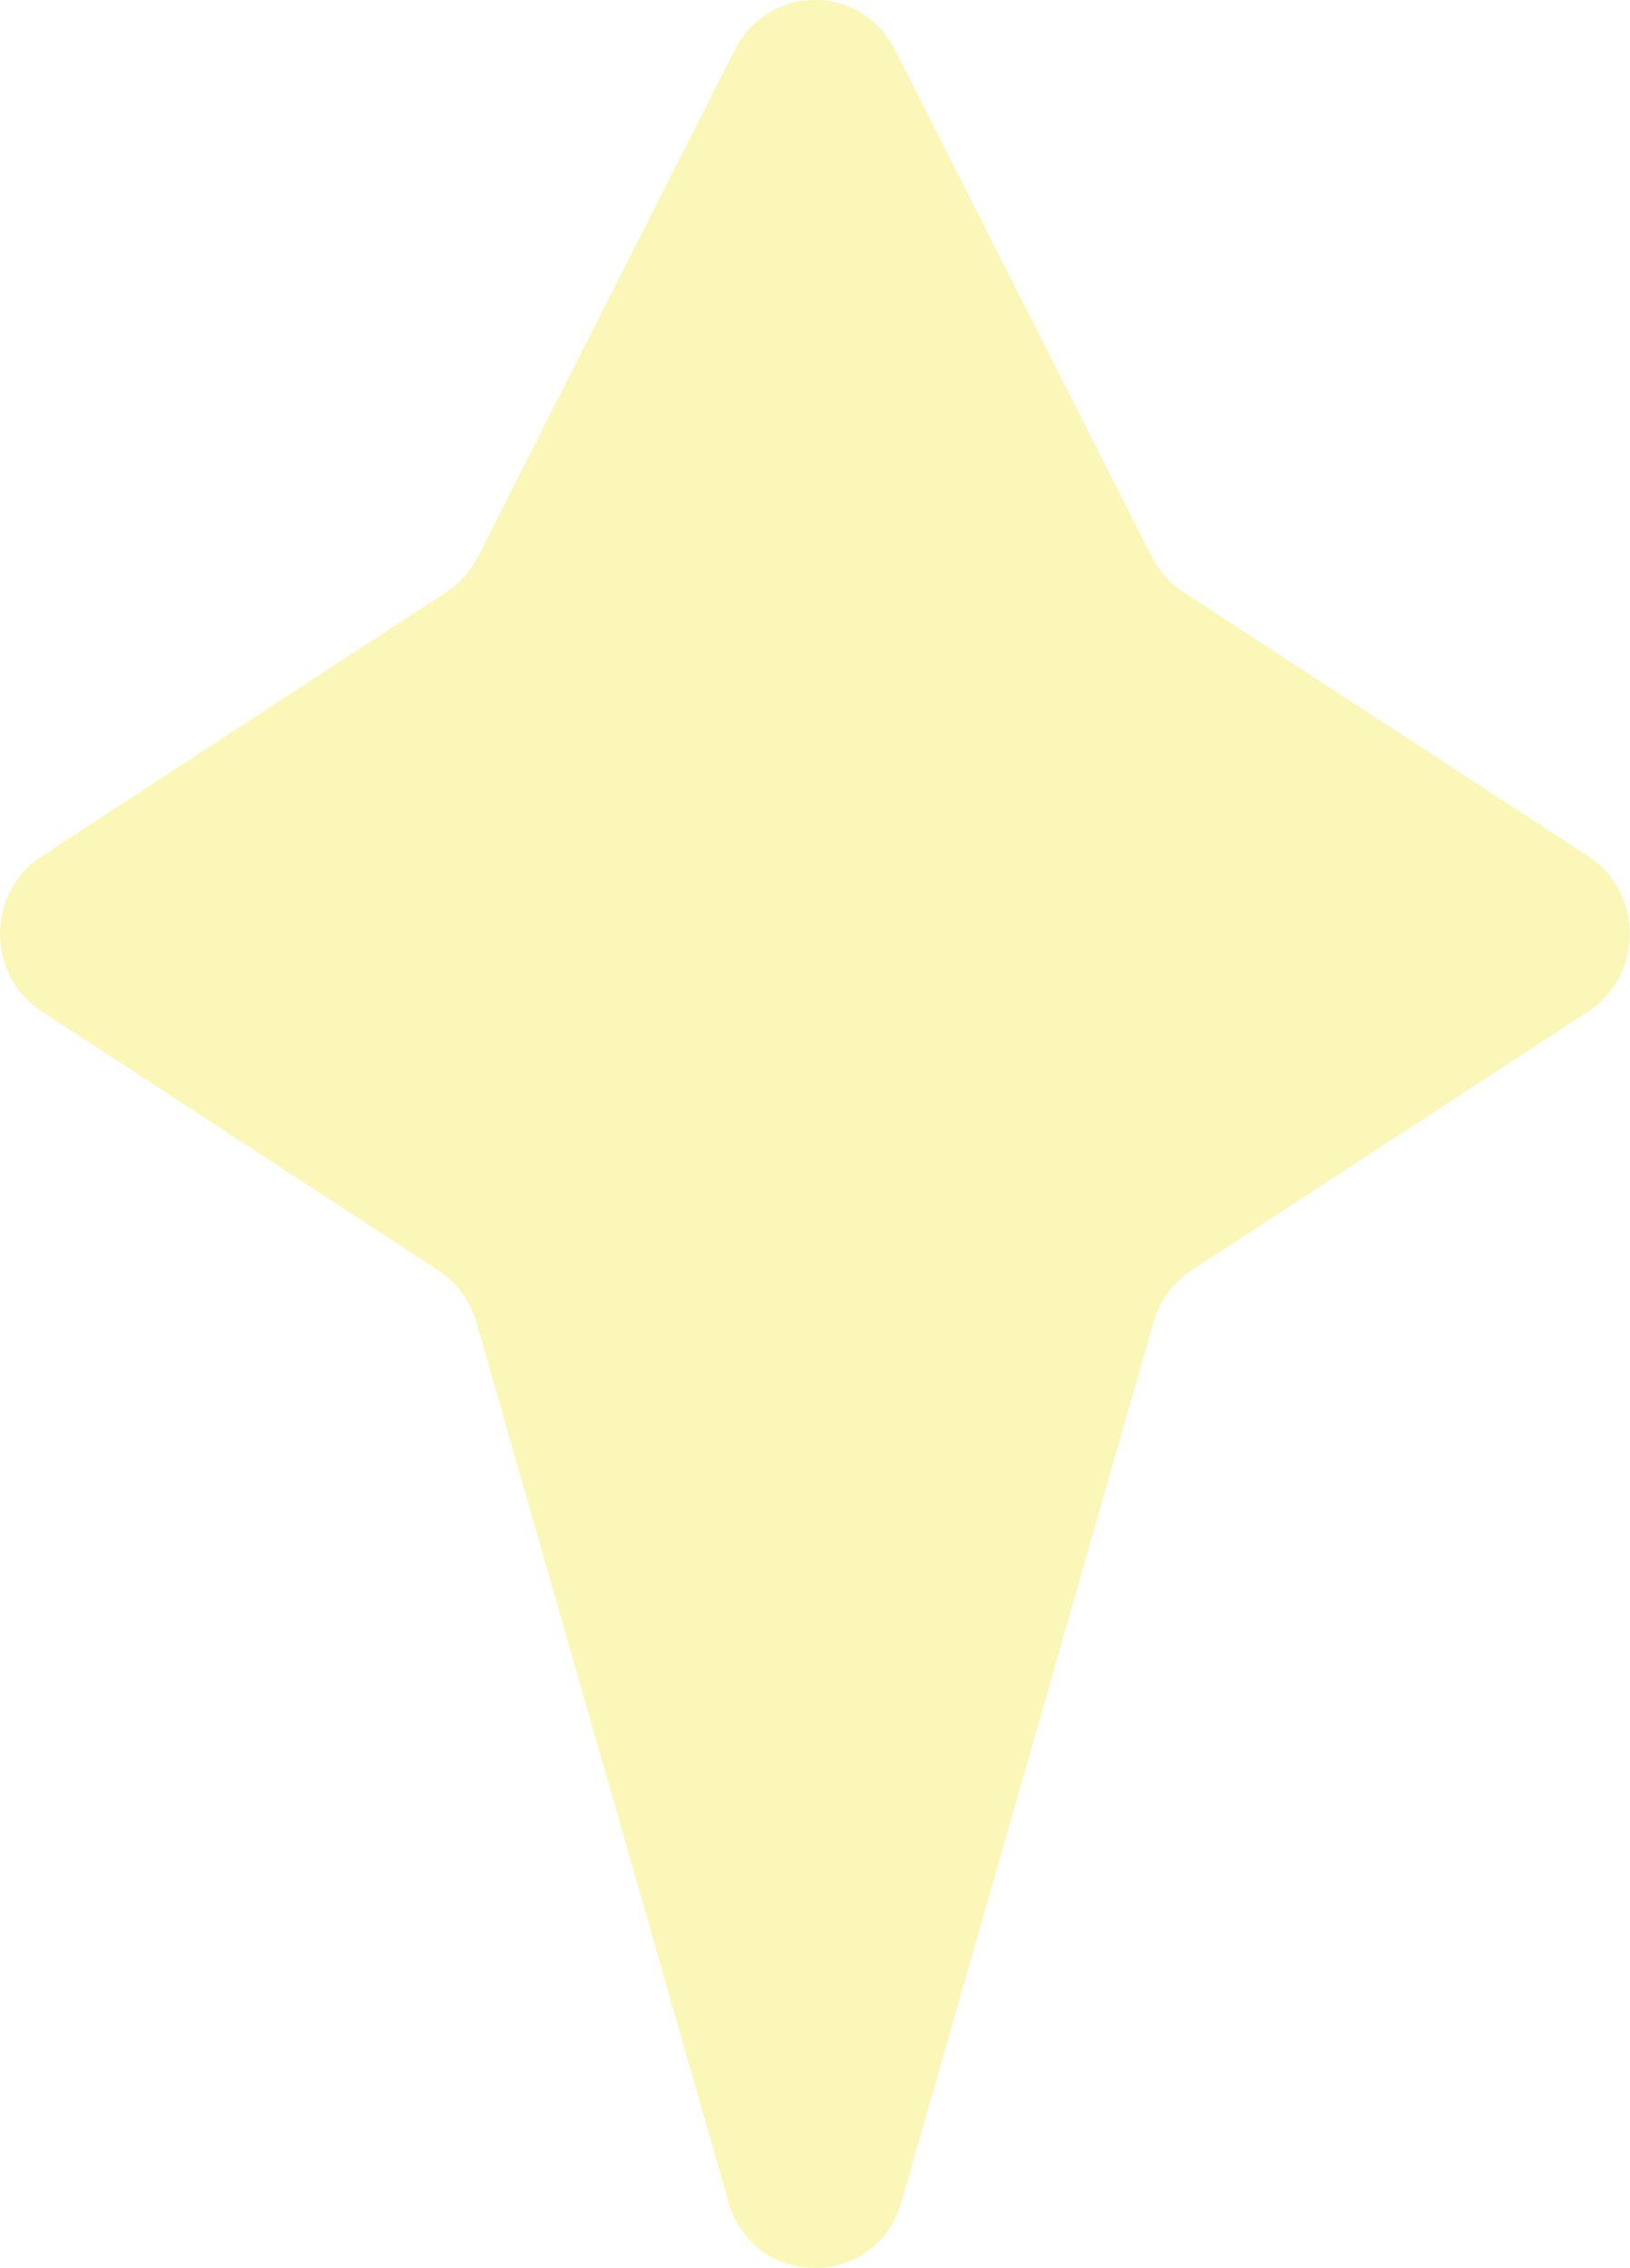
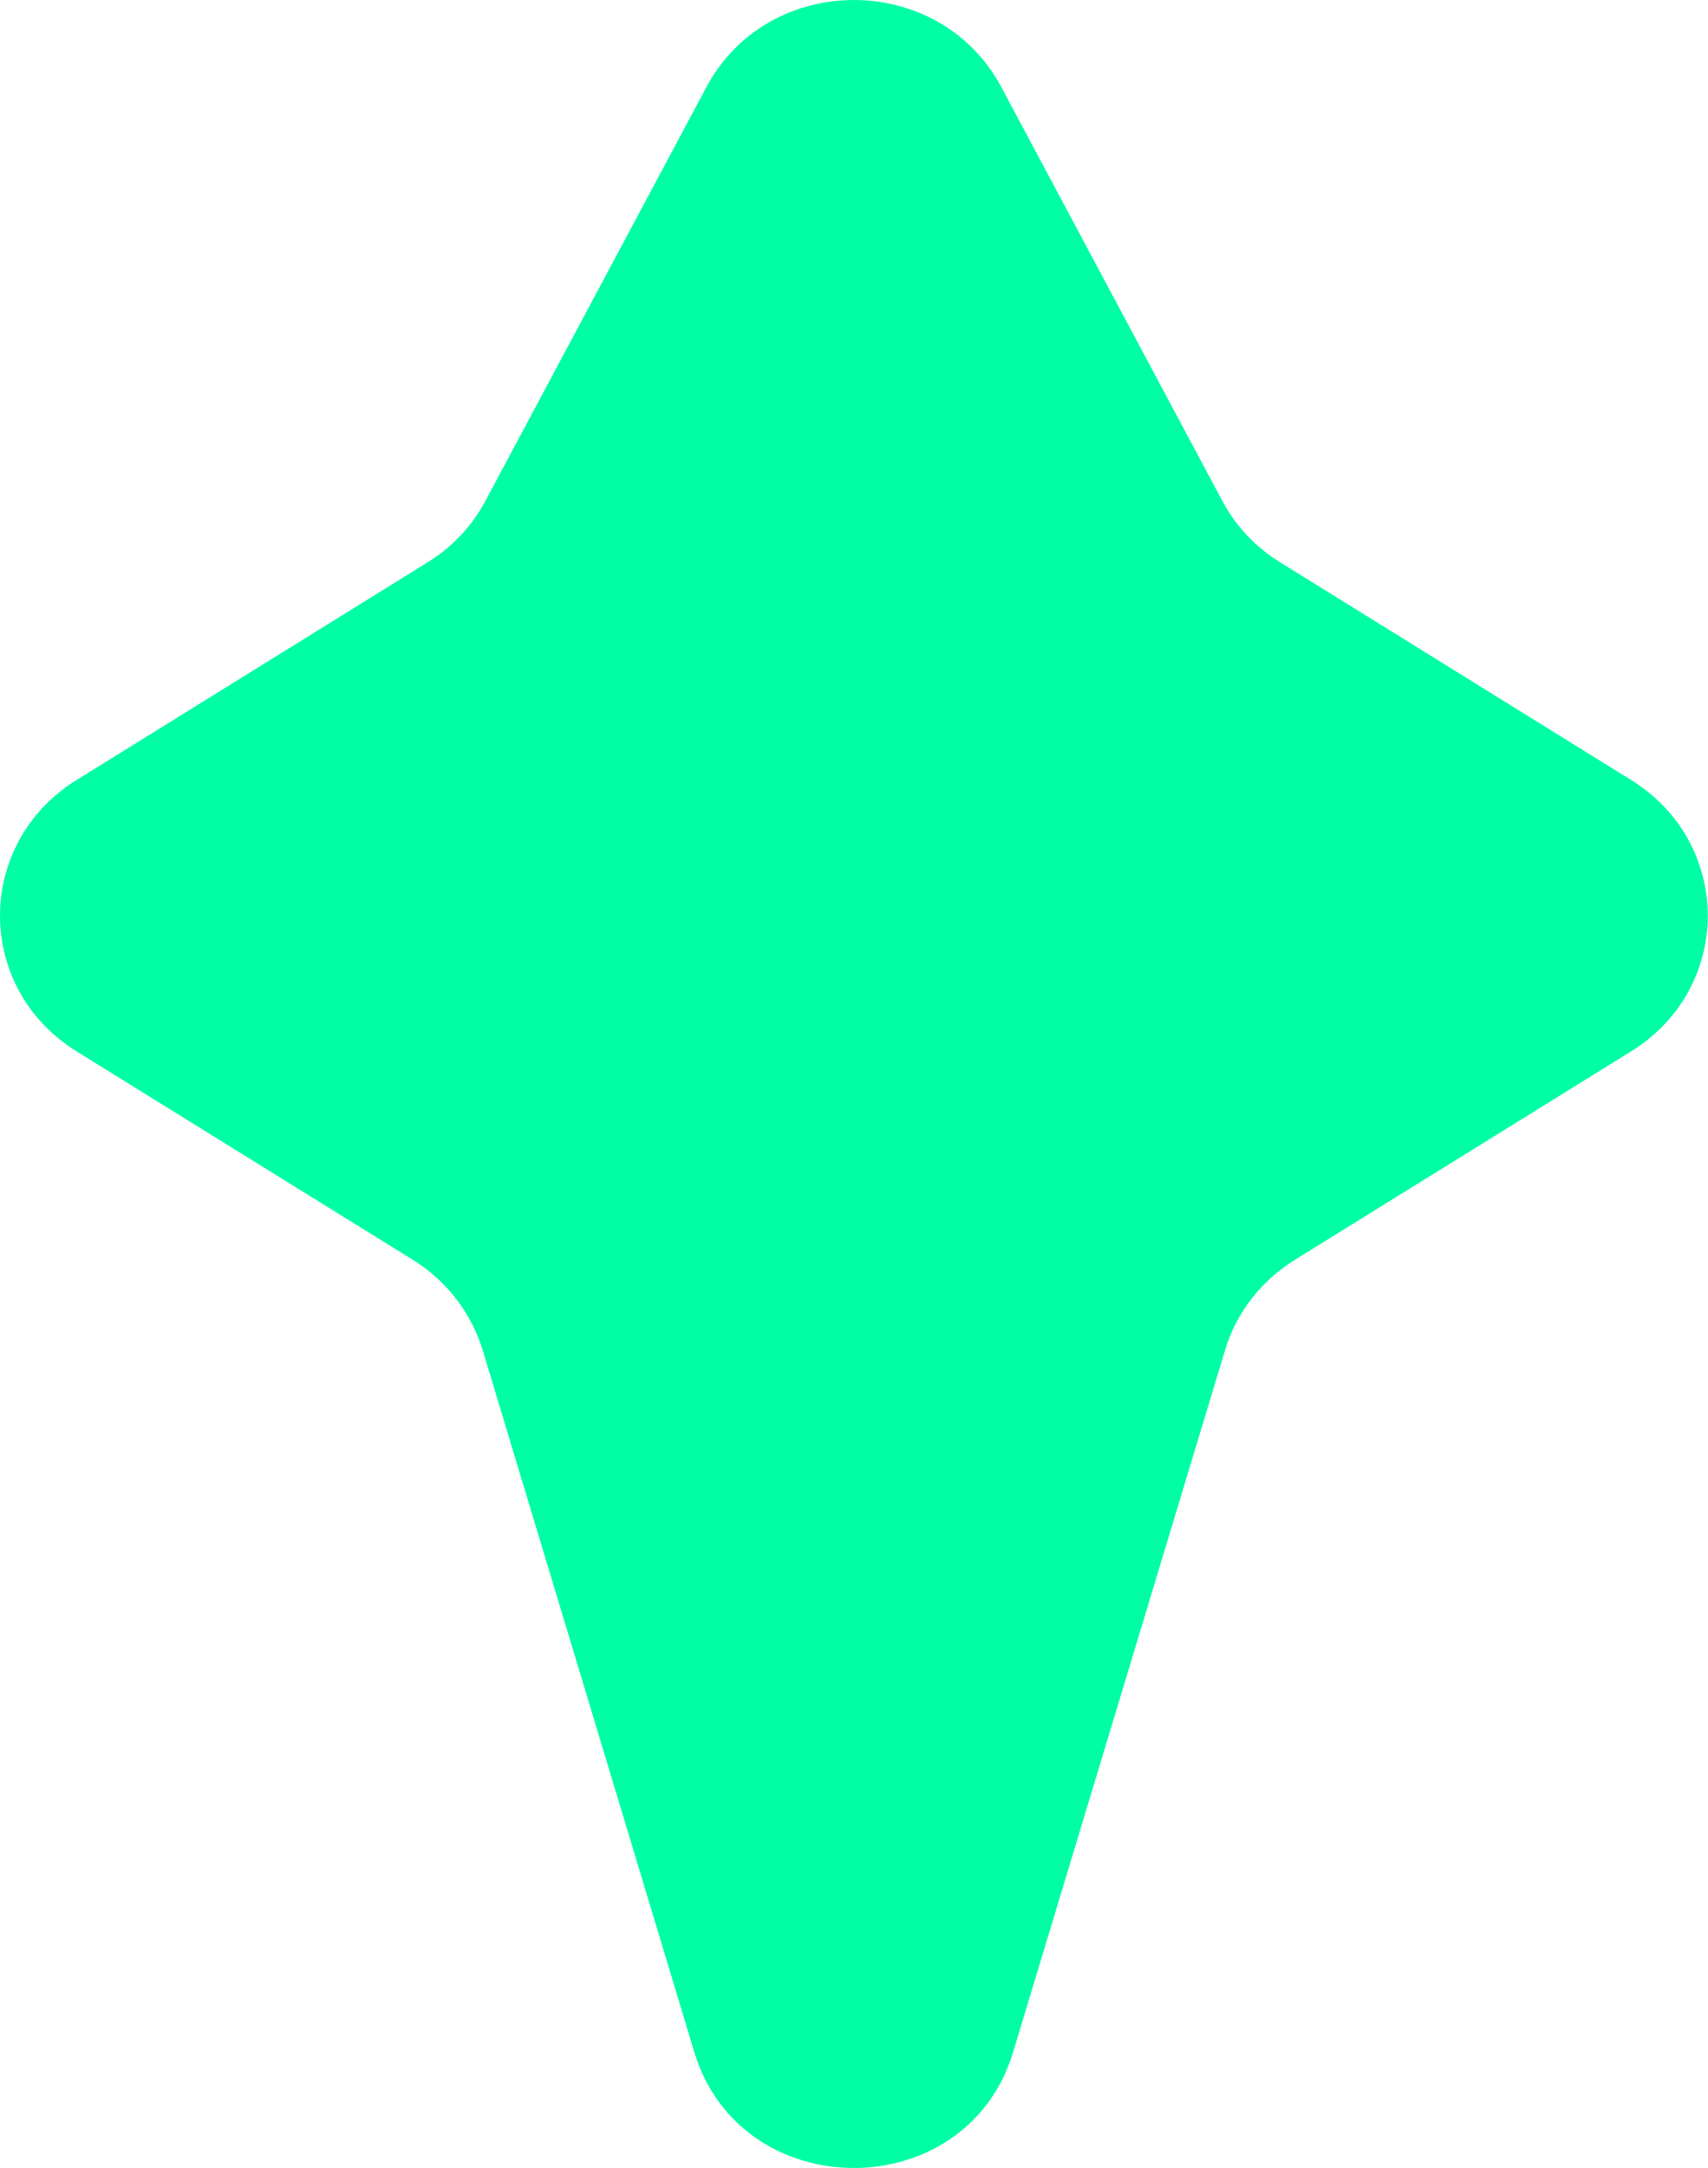
- <svg xmlns="http://www.w3.org/2000/svg" width="23" height="32" viewBox="0 0 23 32" fill="none">
-   <path d="M10.37 0.701C10.845 -0.234 12.155 -0.234 12.627 0.701L16.253 7.856C16.358 8.058 16.511 8.23 16.698 8.353L22.414 12.083C23.195 12.594 23.195 13.759 22.414 14.269L16.813 17.925C16.555 18.094 16.363 18.353 16.278 18.654L12.721 31.067C12.364 32.311 10.636 32.311 10.279 31.067L6.722 18.654C6.634 18.353 6.445 18.094 6.187 17.925L0.586 14.269C-0.195 13.759 -0.195 12.594 0.586 12.083L6.3 8.353C6.489 8.23 6.642 8.058 6.744 7.856L10.37 0.701Z" fill="#FBF7B8" />
+ <svg xmlns="http://www.w3.org/2000/svg" width="26" height="33" viewBox="0 0 26 33" fill="none">
+   <path d="M10.756 1.324C11.7 -0.441 14.3 -0.441 15.244 1.324L18.608 7.621C18.81 8.004 19.115 8.328 19.491 8.56L24.834 11.873C26.389 12.837 26.389 15.039 24.834 16.003L19.715 19.176C19.202 19.494 18.82 19.983 18.651 20.552L15.424 31.238C14.715 33.587 11.285 33.587 10.571 31.238L7.349 20.552C7.174 19.983 6.798 19.494 6.285 19.176L1.165 16.003C-0.388 15.039 -0.388 12.837 1.165 11.873L6.509 8.56C6.885 8.328 7.19 8.004 7.392 7.621L10.756 1.324Z" fill="#00FFA4" />
</svg>
